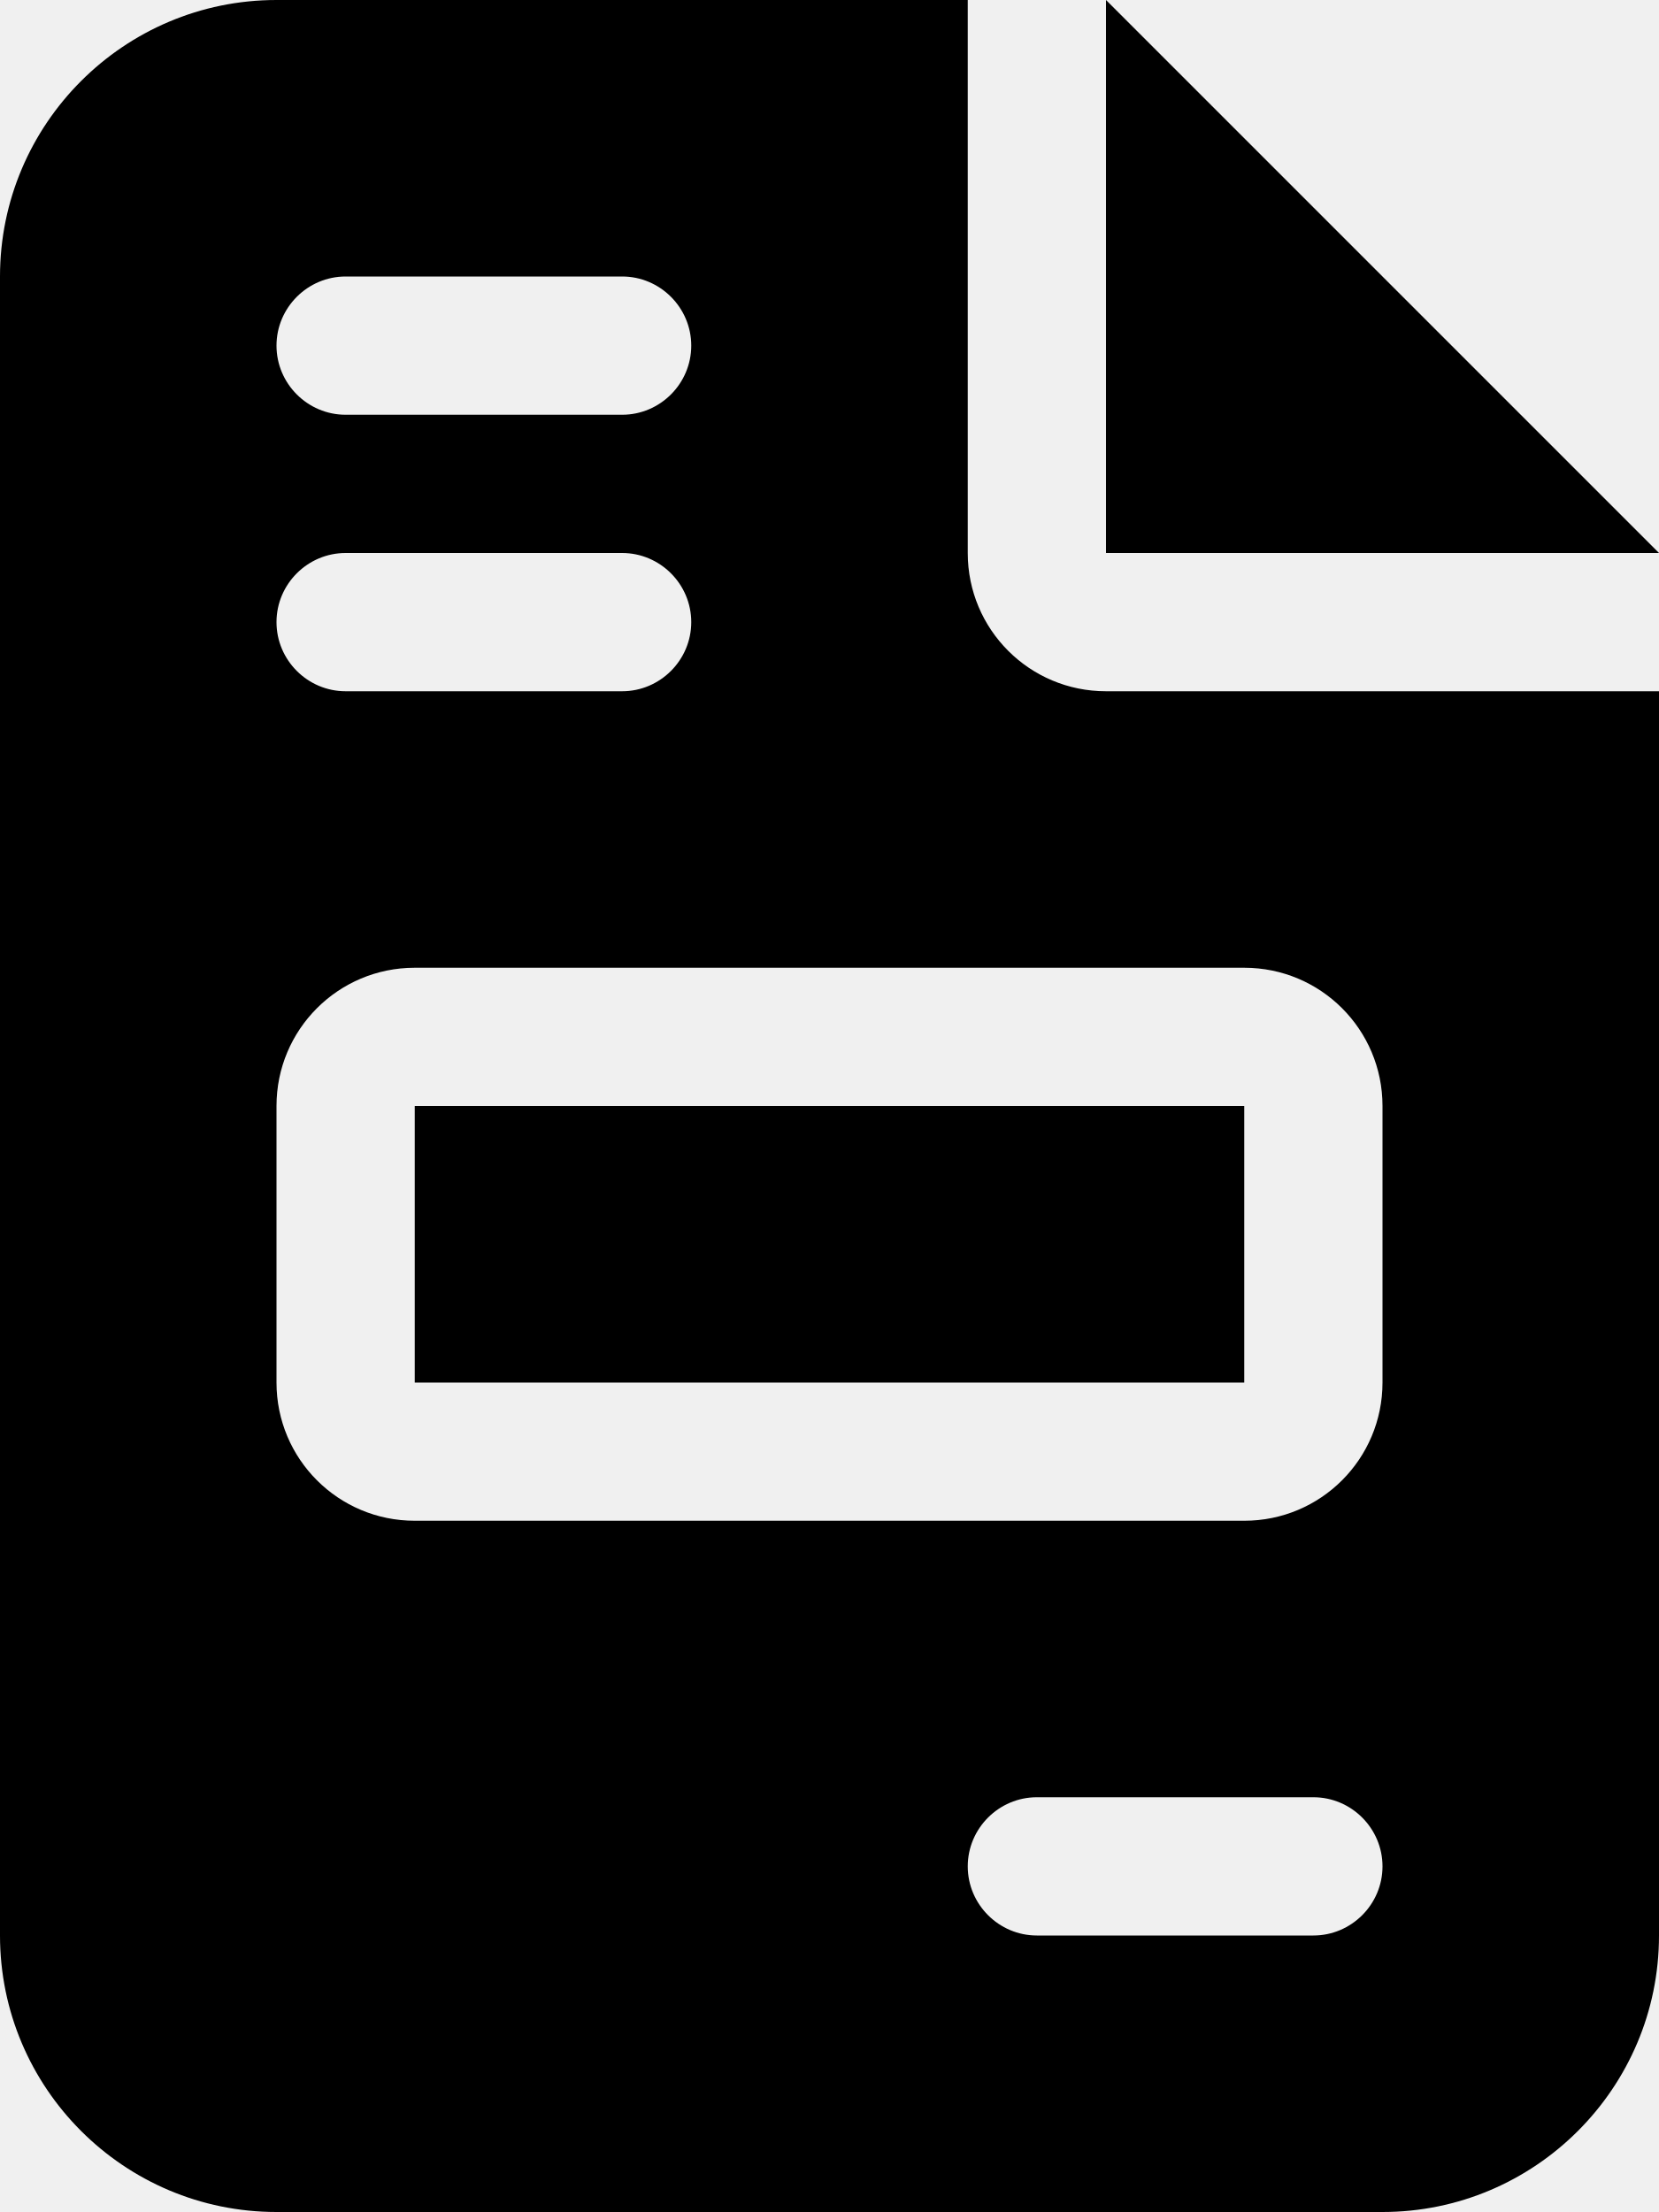
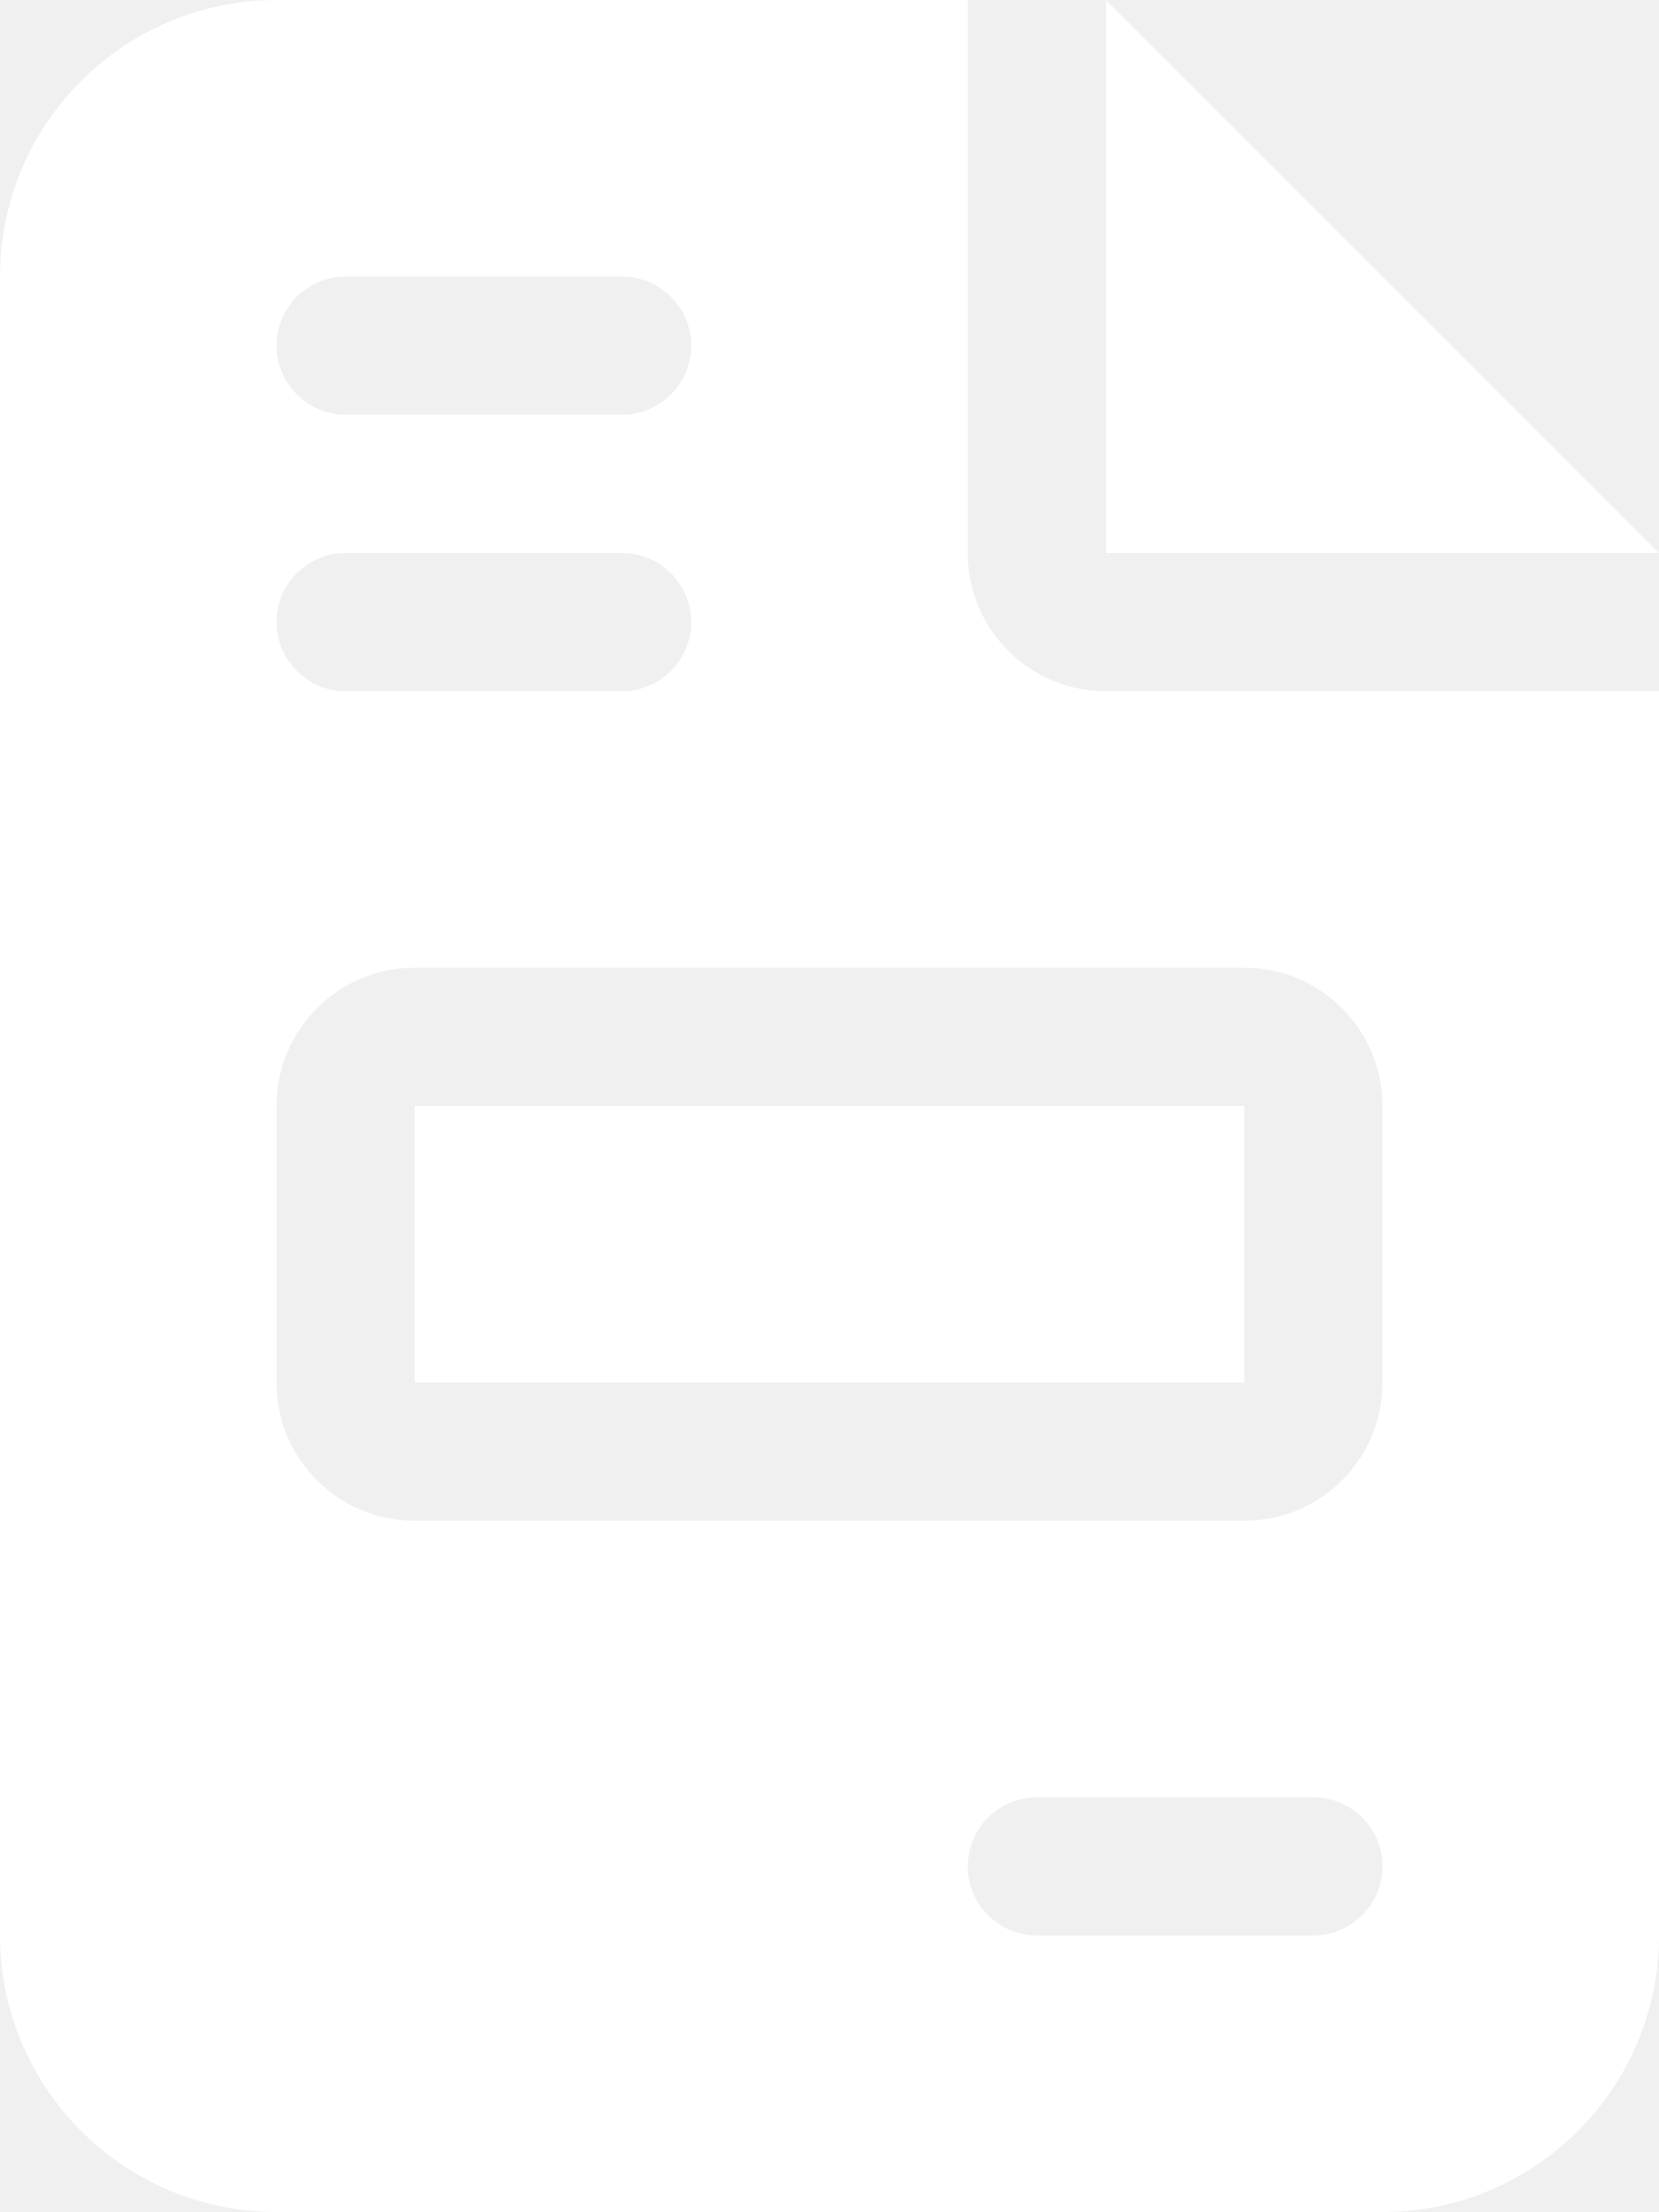
<svg xmlns="http://www.w3.org/2000/svg" viewBox="0 0 384 512">
-   <path d="M64 0C28.7 0 0 28.7 0 64L0 448c0 35.3 28.7 64 64 64l256 0c35.3 0 64-28.7 64-64l0-288-128 0c-17.7 0-32-14.3-32-32L224 0 64 0zM256 0l0 128 128 0L256 0zM80 64l64 0c8.8 0 16 7.2 16 16s-7.2 16-16 16L80 96c-8.8 0-16-7.2-16-16s7.2-16 16-16zm0 64l64 0c8.8 0 16 7.2 16 16s-7.2 16-16 16l-64 0c-8.8 0-16-7.2-16-16s7.2-16 16-16zm16 96l192 0c17.7 0 32 14.3 32 32l0 64c0 17.7-14.3 32-32 32L96 352c-17.7 0-32-14.3-32-32l0-64c0-17.7 14.3-32 32-32zm0 32l0 64 192 0 0-64L96 256zM240 416l64 0c8.8 0 16 7.2 16 16s-7.2 16-16 16l-64 0c-8.8 0-16-7.2-16-16s7.2-16 16-16z" />
+   <path fill="#ffffff" d="M64 0C28.7 0 0 28.7 0 64L0 448c0 35.3 28.7 64 64 64l256 0c35.3 0 64-28.7 64-64l0-288-128 0c-17.7 0-32-14.3-32-32L224 0 64 0zM256 0l0 128 128 0L256 0zM80 64l64 0c8.8 0 16 7.2 16 16s-7.2 16-16 16L80 96c-8.8 0-16-7.2-16-16s7.2-16 16-16zm0 64l64 0c8.8 0 16 7.2 16 16s-7.2 16-16 16l-64 0c-8.8 0-16-7.2-16-16s7.2-16 16-16zm16 96l192 0c17.7 0 32 14.3 32 32l0 64c0 17.7-14.3 32-32 32L96 352c-17.7 0-32-14.3-32-32l0-64c0-17.7 14.3-32 32-32zm0 32l0 64 192 0 0-64L96 256zM240 416l64 0c8.8 0 16 7.2 16 16s-7.2 16-16 16l-64 0c-8.8 0-16-7.2-16-16s7.2-16 16-16z" />
</svg>
